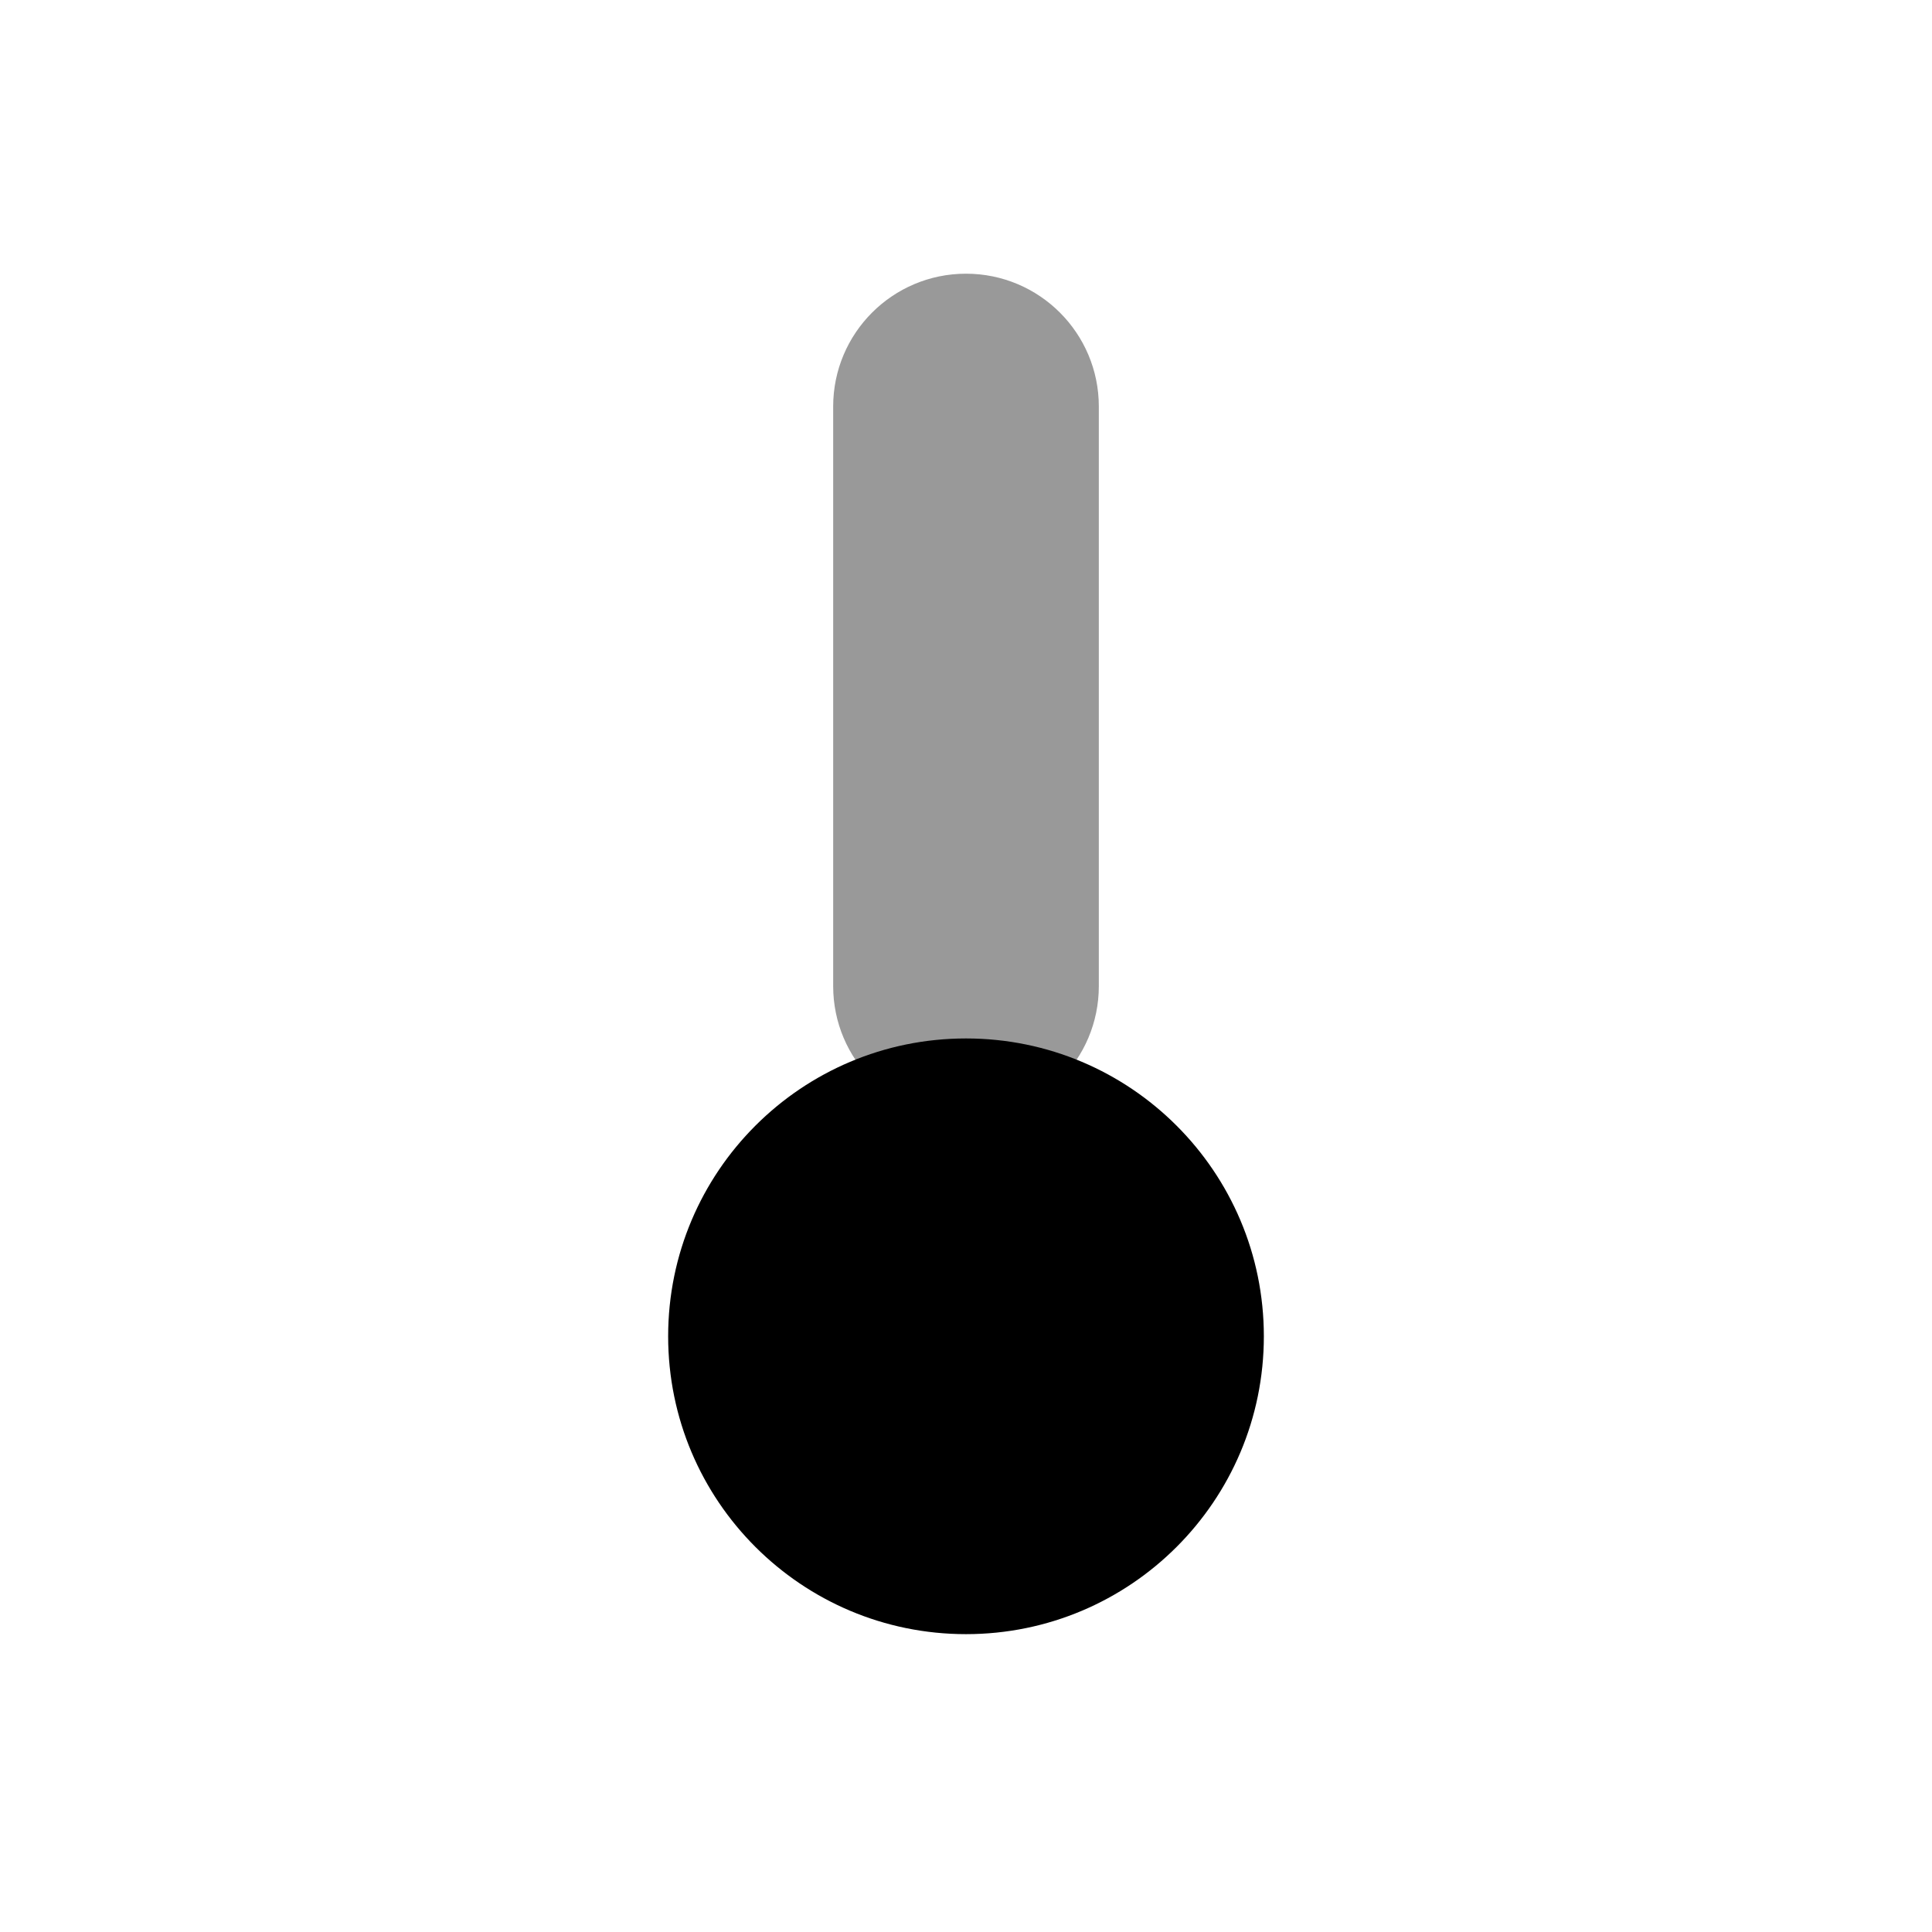
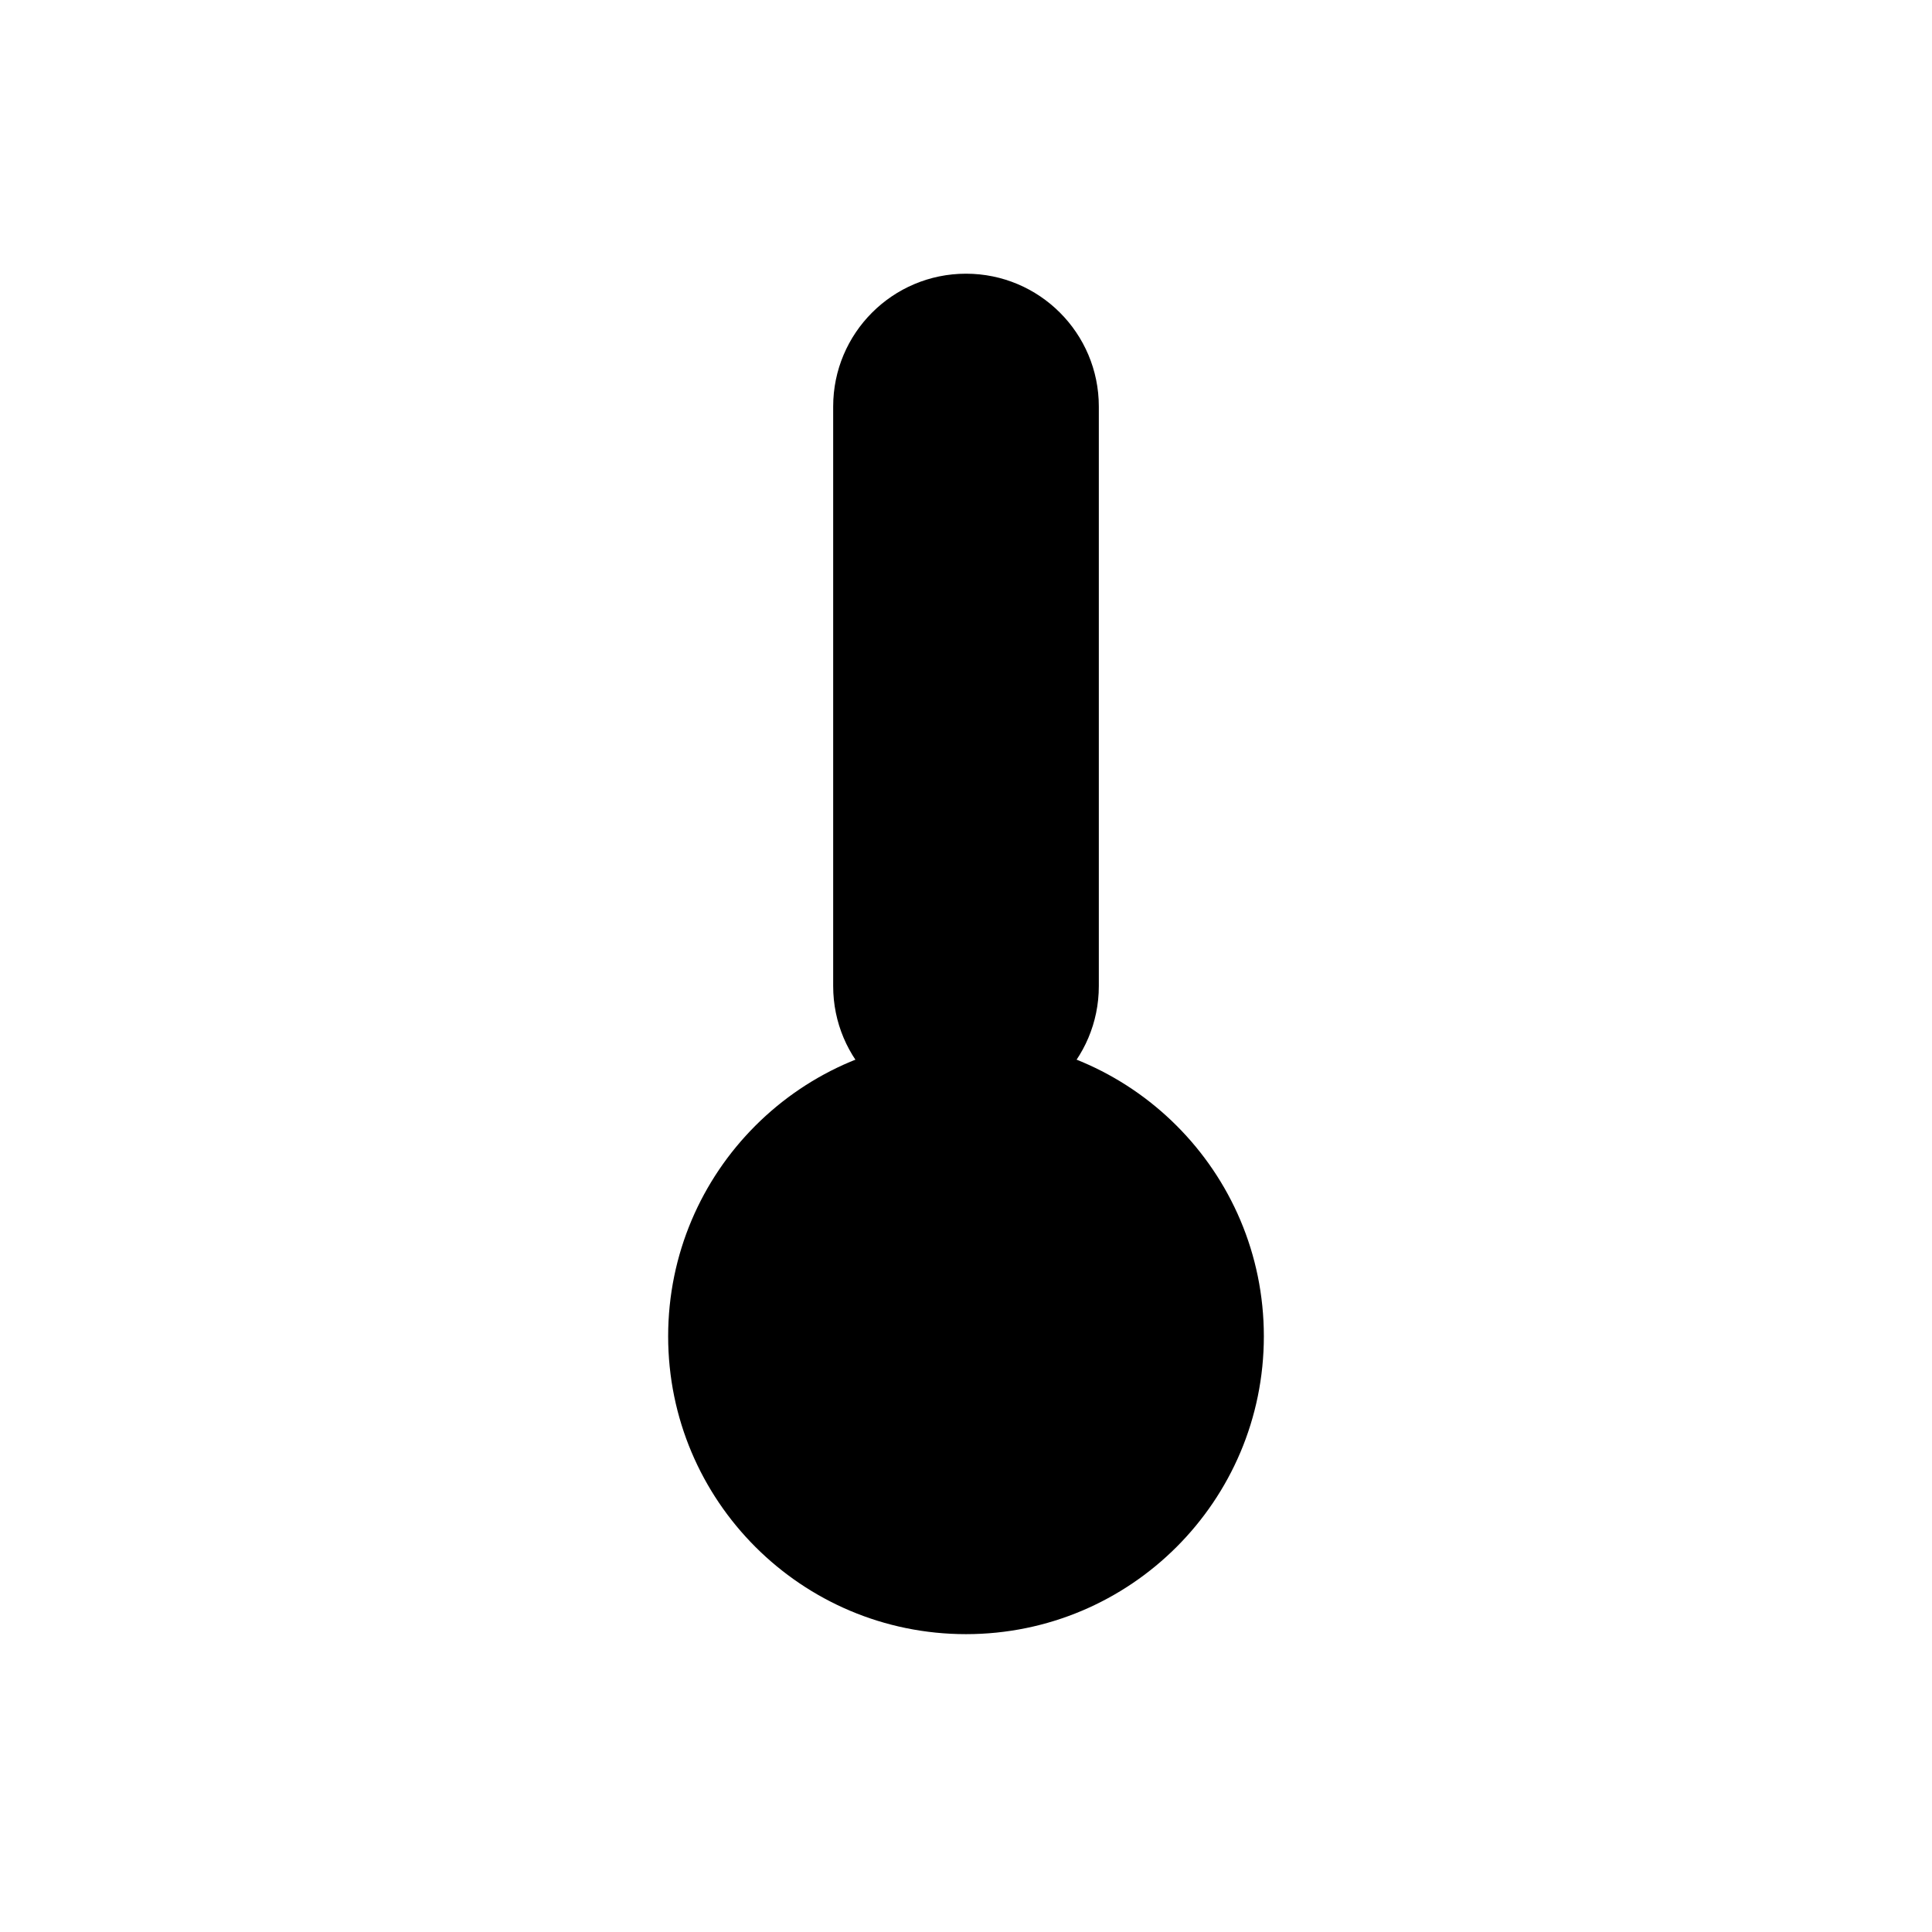
<svg xmlns="http://www.w3.org/2000/svg" width="24" height="24" viewBox="0 0 24 24" fill="currentColor">
-   <rect x="10.35" y="3.4" width="3.3" height="10.5" rx="1.65" fill-opacity="0.4" />
+   <rect x="10.35" y="3.4" width="3.3" height="10.5" rx="1.65" />
  <circle cx="12" cy="16.6" r="3.7" />
</svg>
